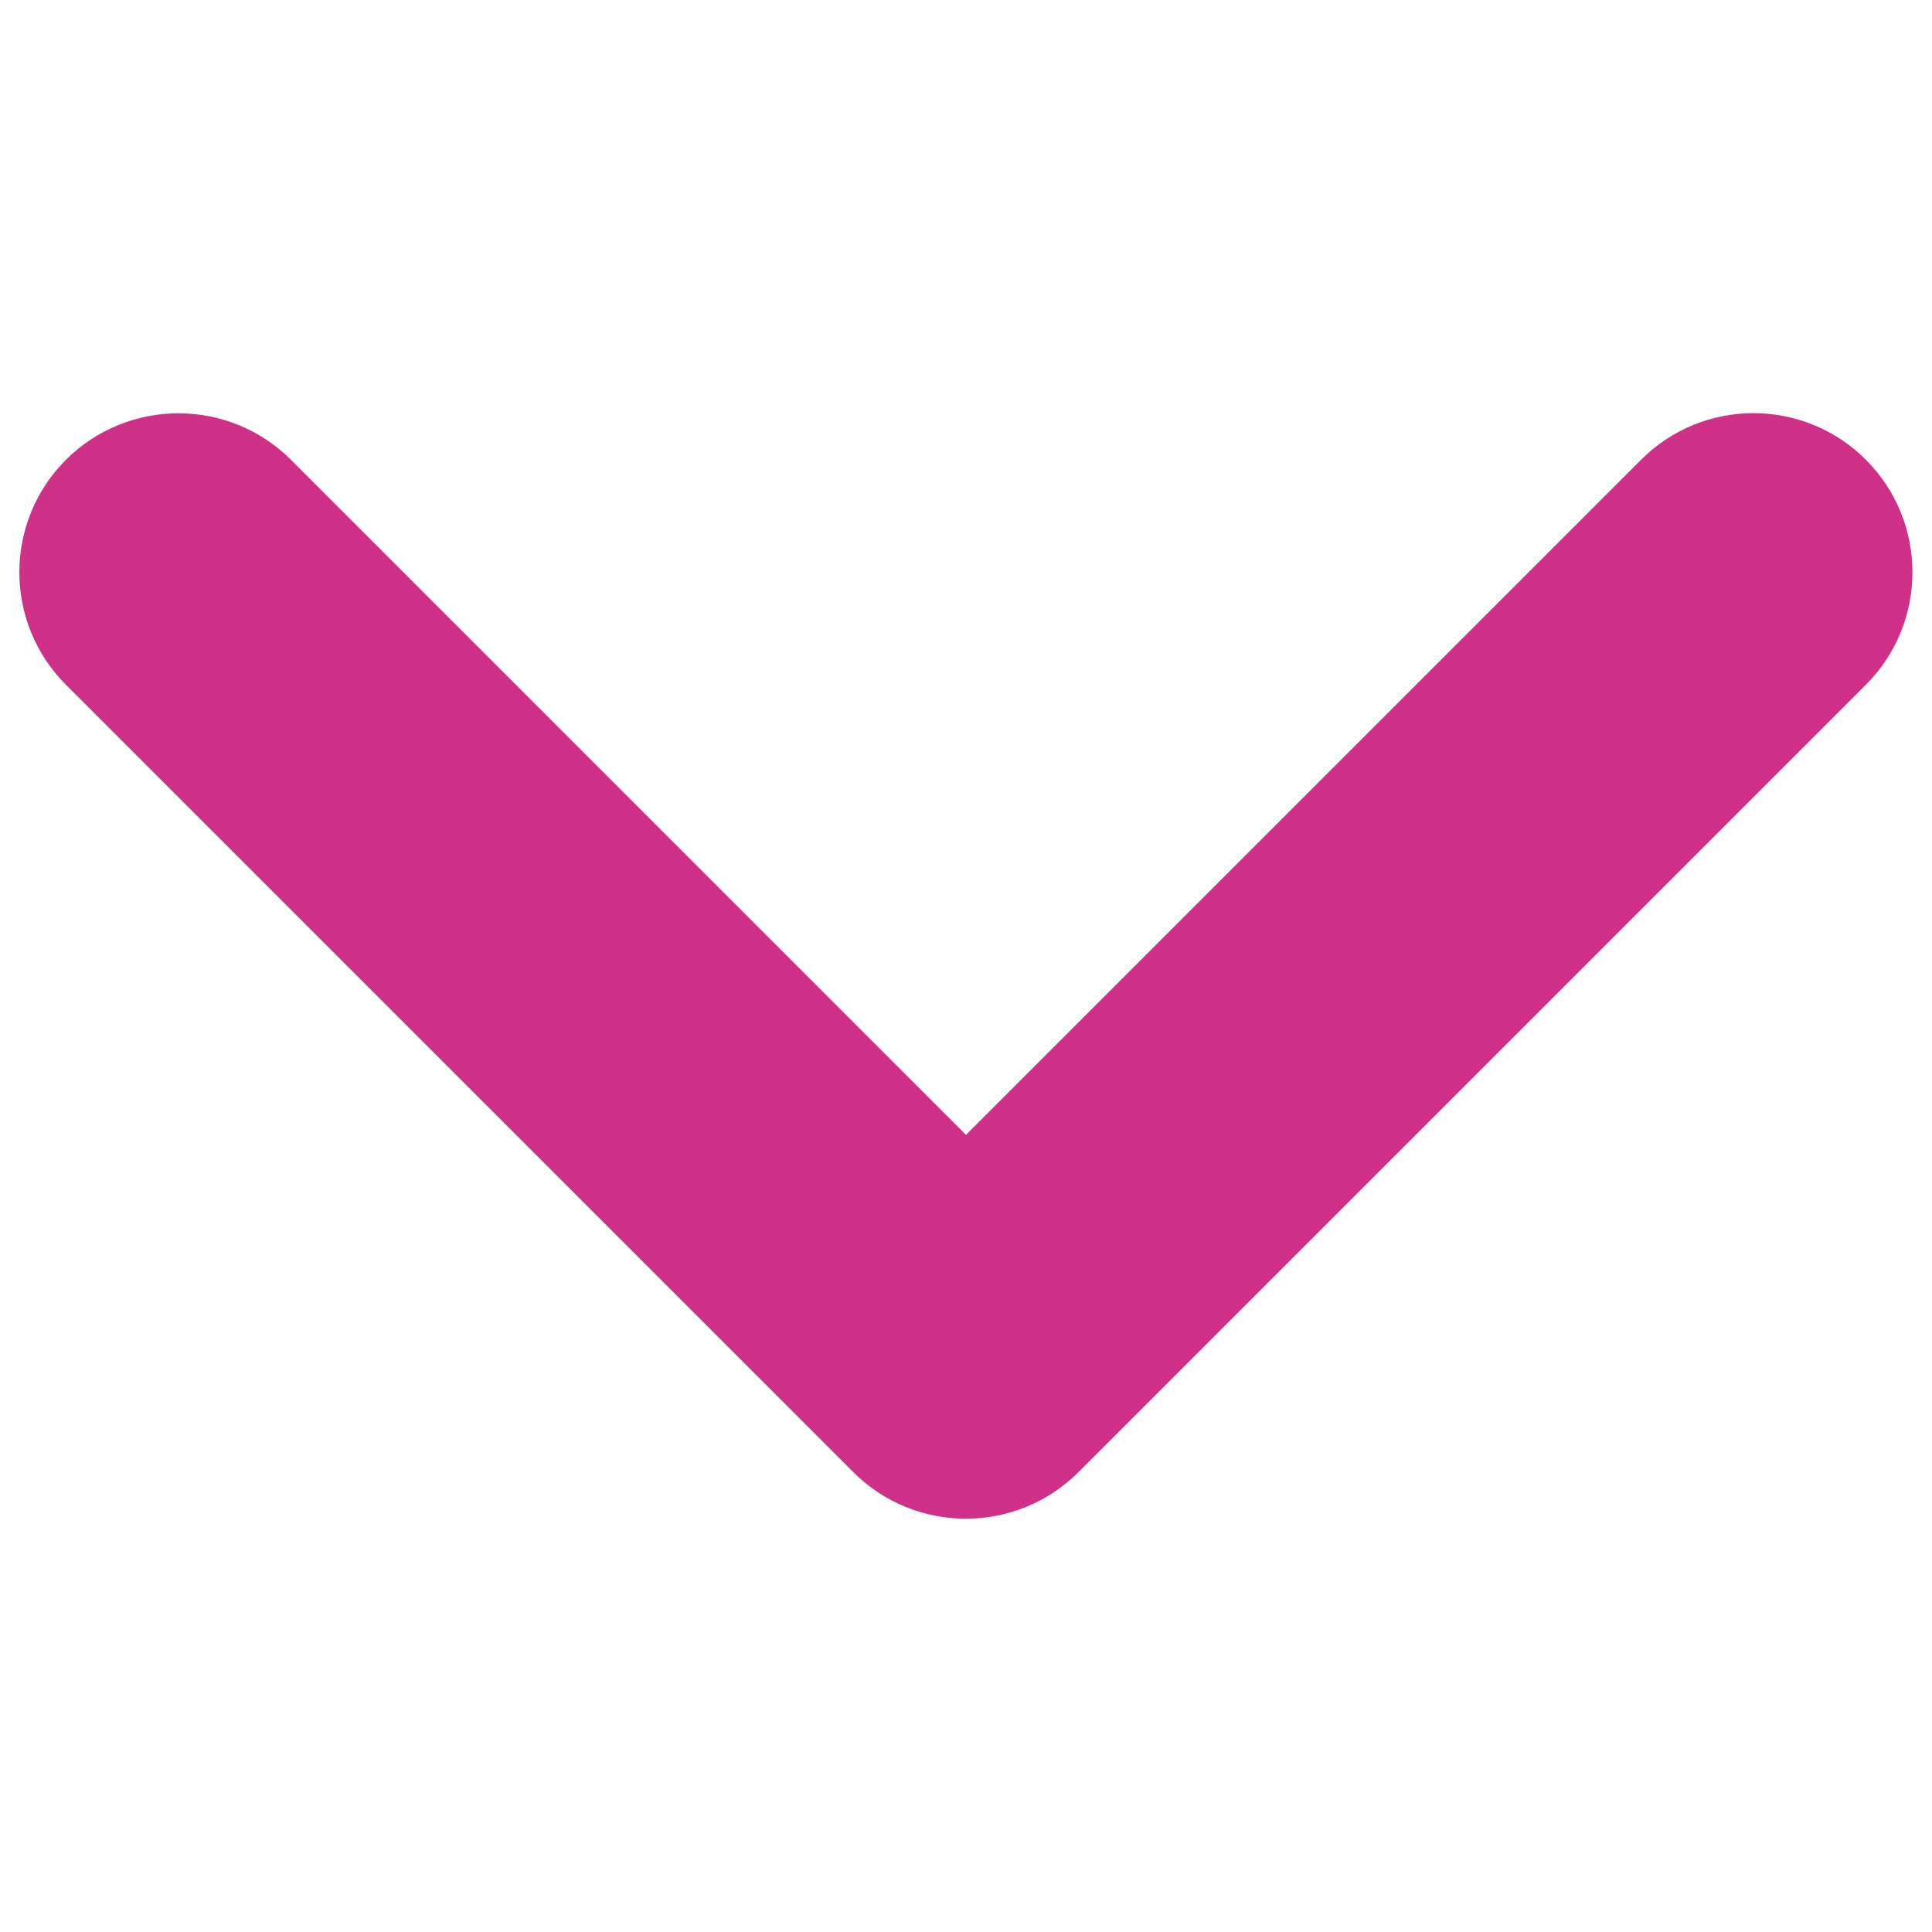
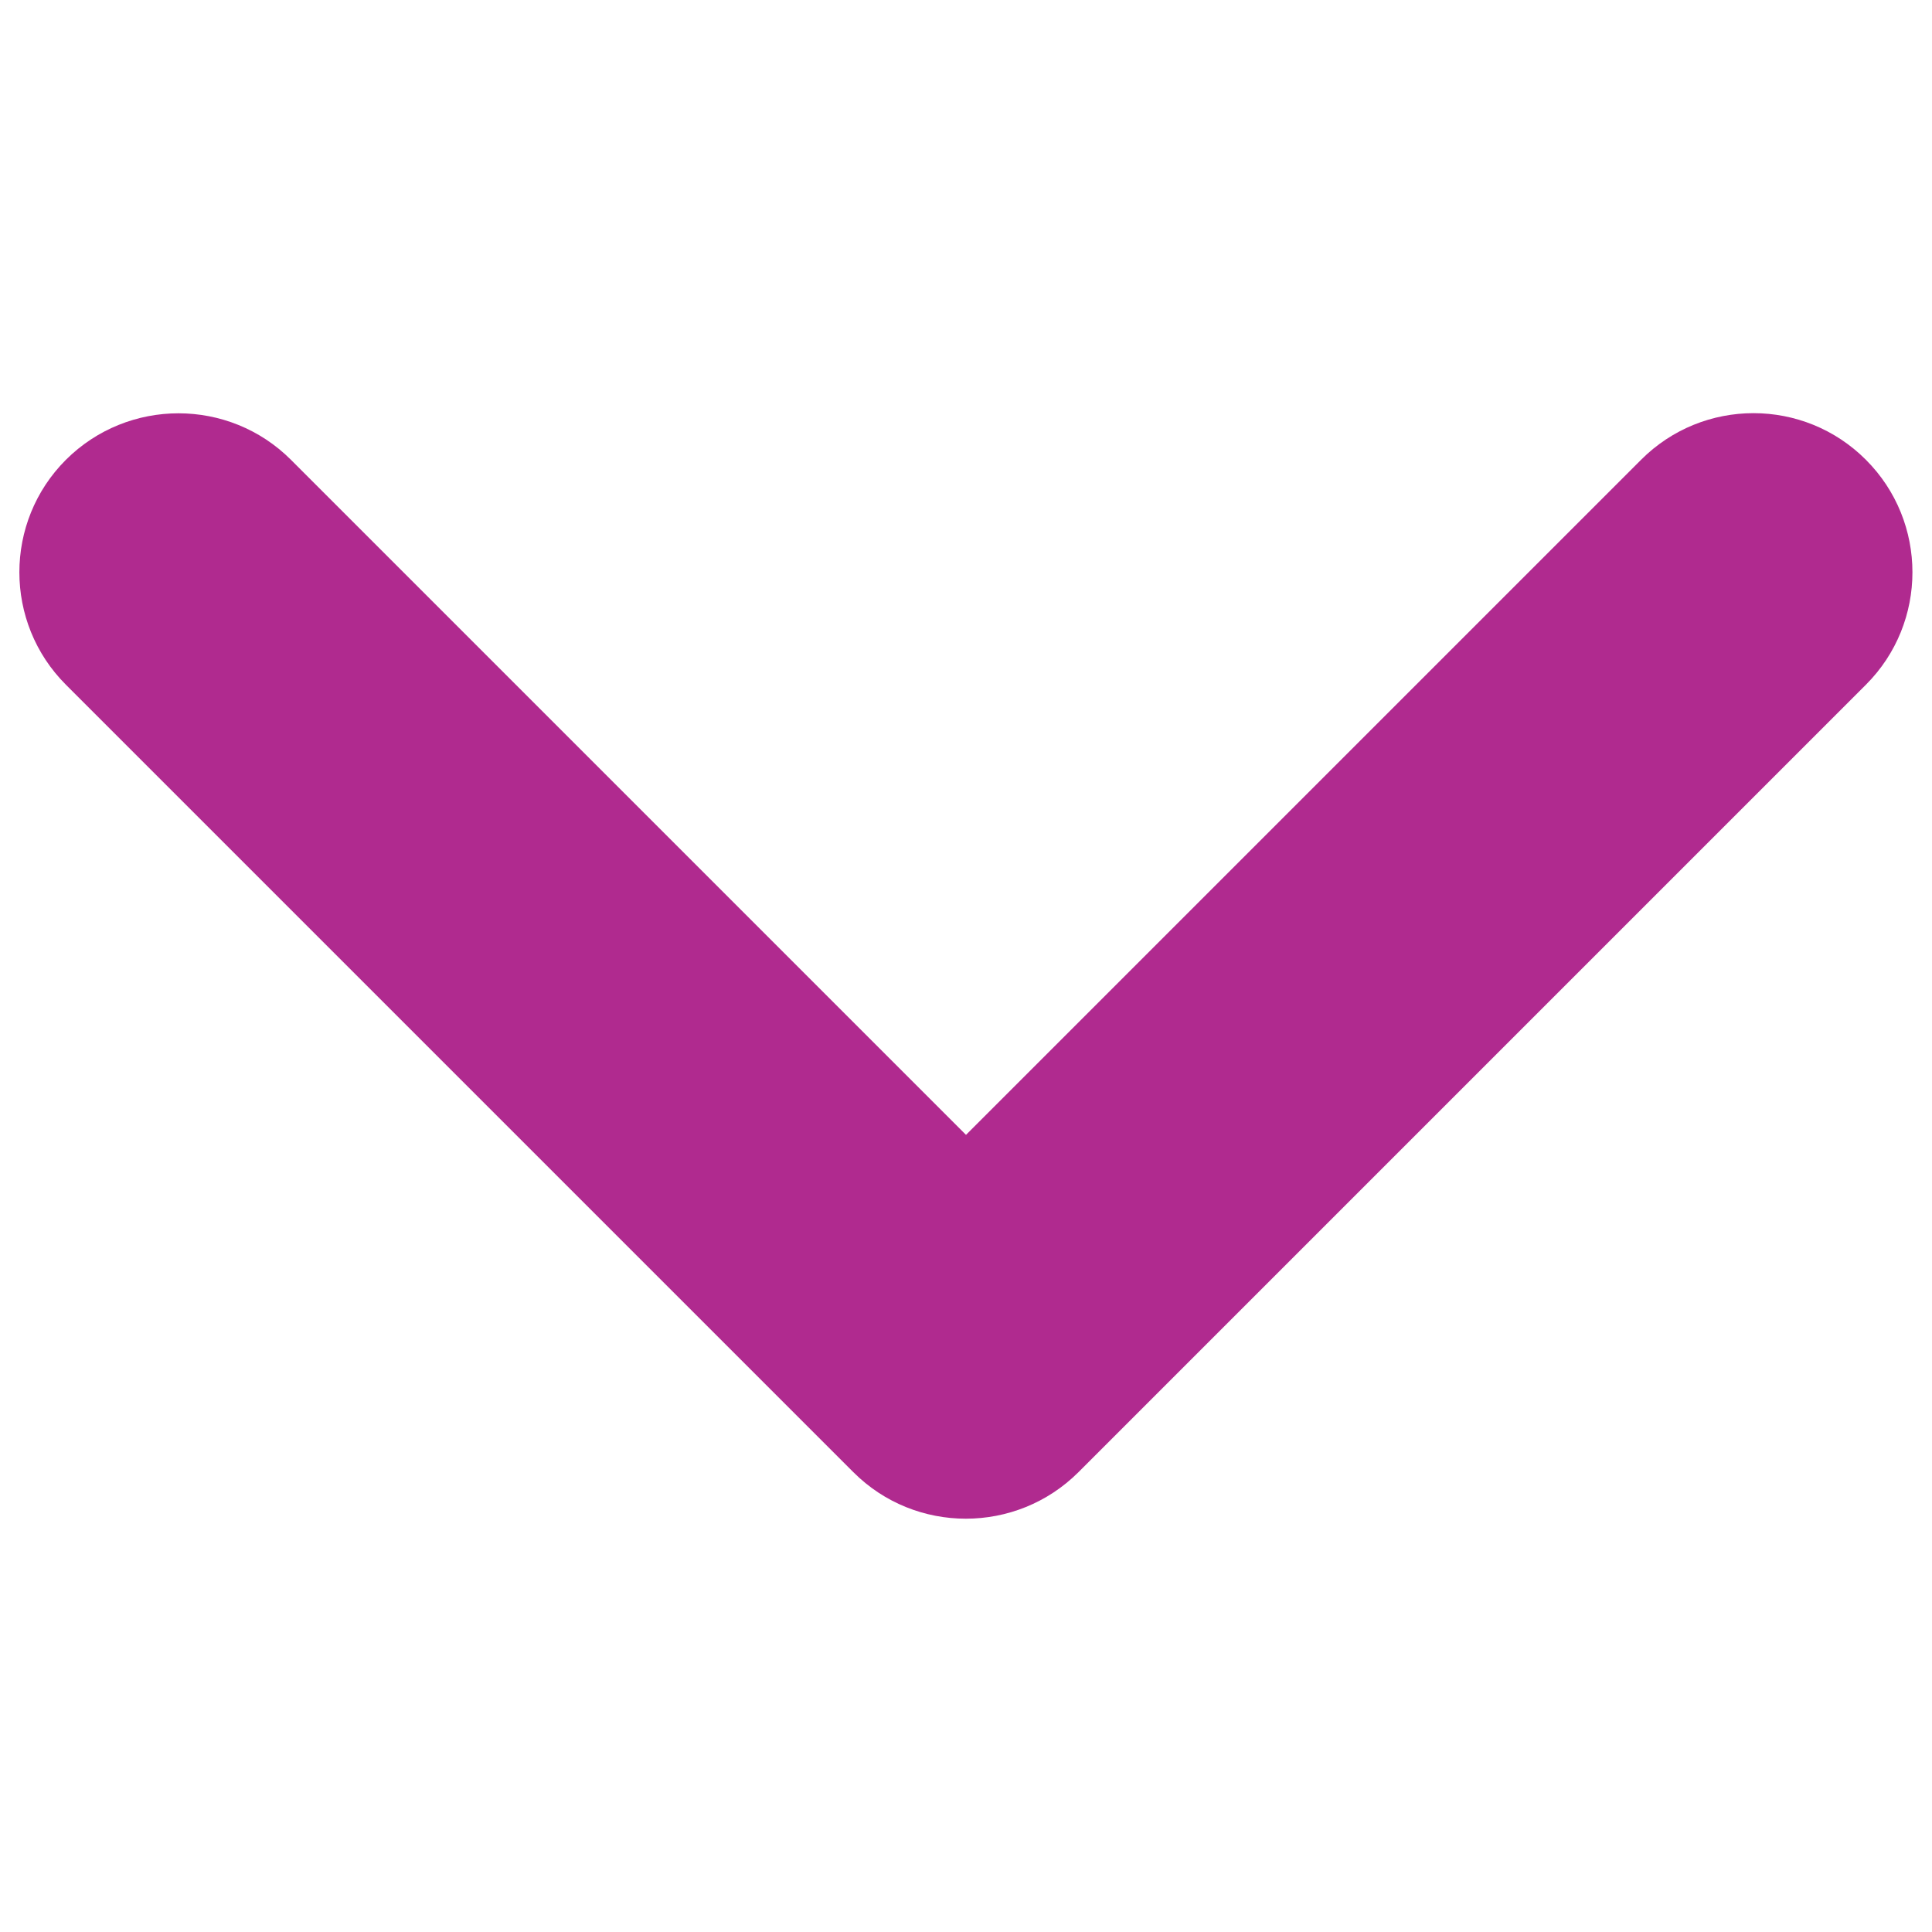
<svg xmlns="http://www.w3.org/2000/svg" version="1.1" x="0px" y="0px" viewBox="0 0 1000 1000" enable-background="new 0 0 1000 1000" xml:space="preserve" width="14" height="14">
  <g>
-     <path fill="#cf3088" d="M849.4,238L500,587.4L150.6,238c-32.1-32.1-84.3-32.1-116.5,0C2,270.1,2,322.3,34.1,354.4l407.6,407.6c32.1,32.1,84.3,32.1,116.5,0l407.6-407.6c32.1-32.1,32.1-84.3,0-116.4C933.7,205.8,881.5,205.8,849.4,238L849.4,238z" />
+     <path fill="#b02a8f" d="M849.4,238L500,587.4L150.6,238c-32.1-32.1-84.3-32.1-116.5,0C2,270.1,2,322.3,34.1,354.4l407.6,407.6c32.1,32.1,84.3,32.1,116.5,0l407.6-407.6c32.1-32.1,32.1-84.3,0-116.4C933.7,205.8,881.5,205.8,849.4,238L849.4,238z" />
  </g>
</svg>
